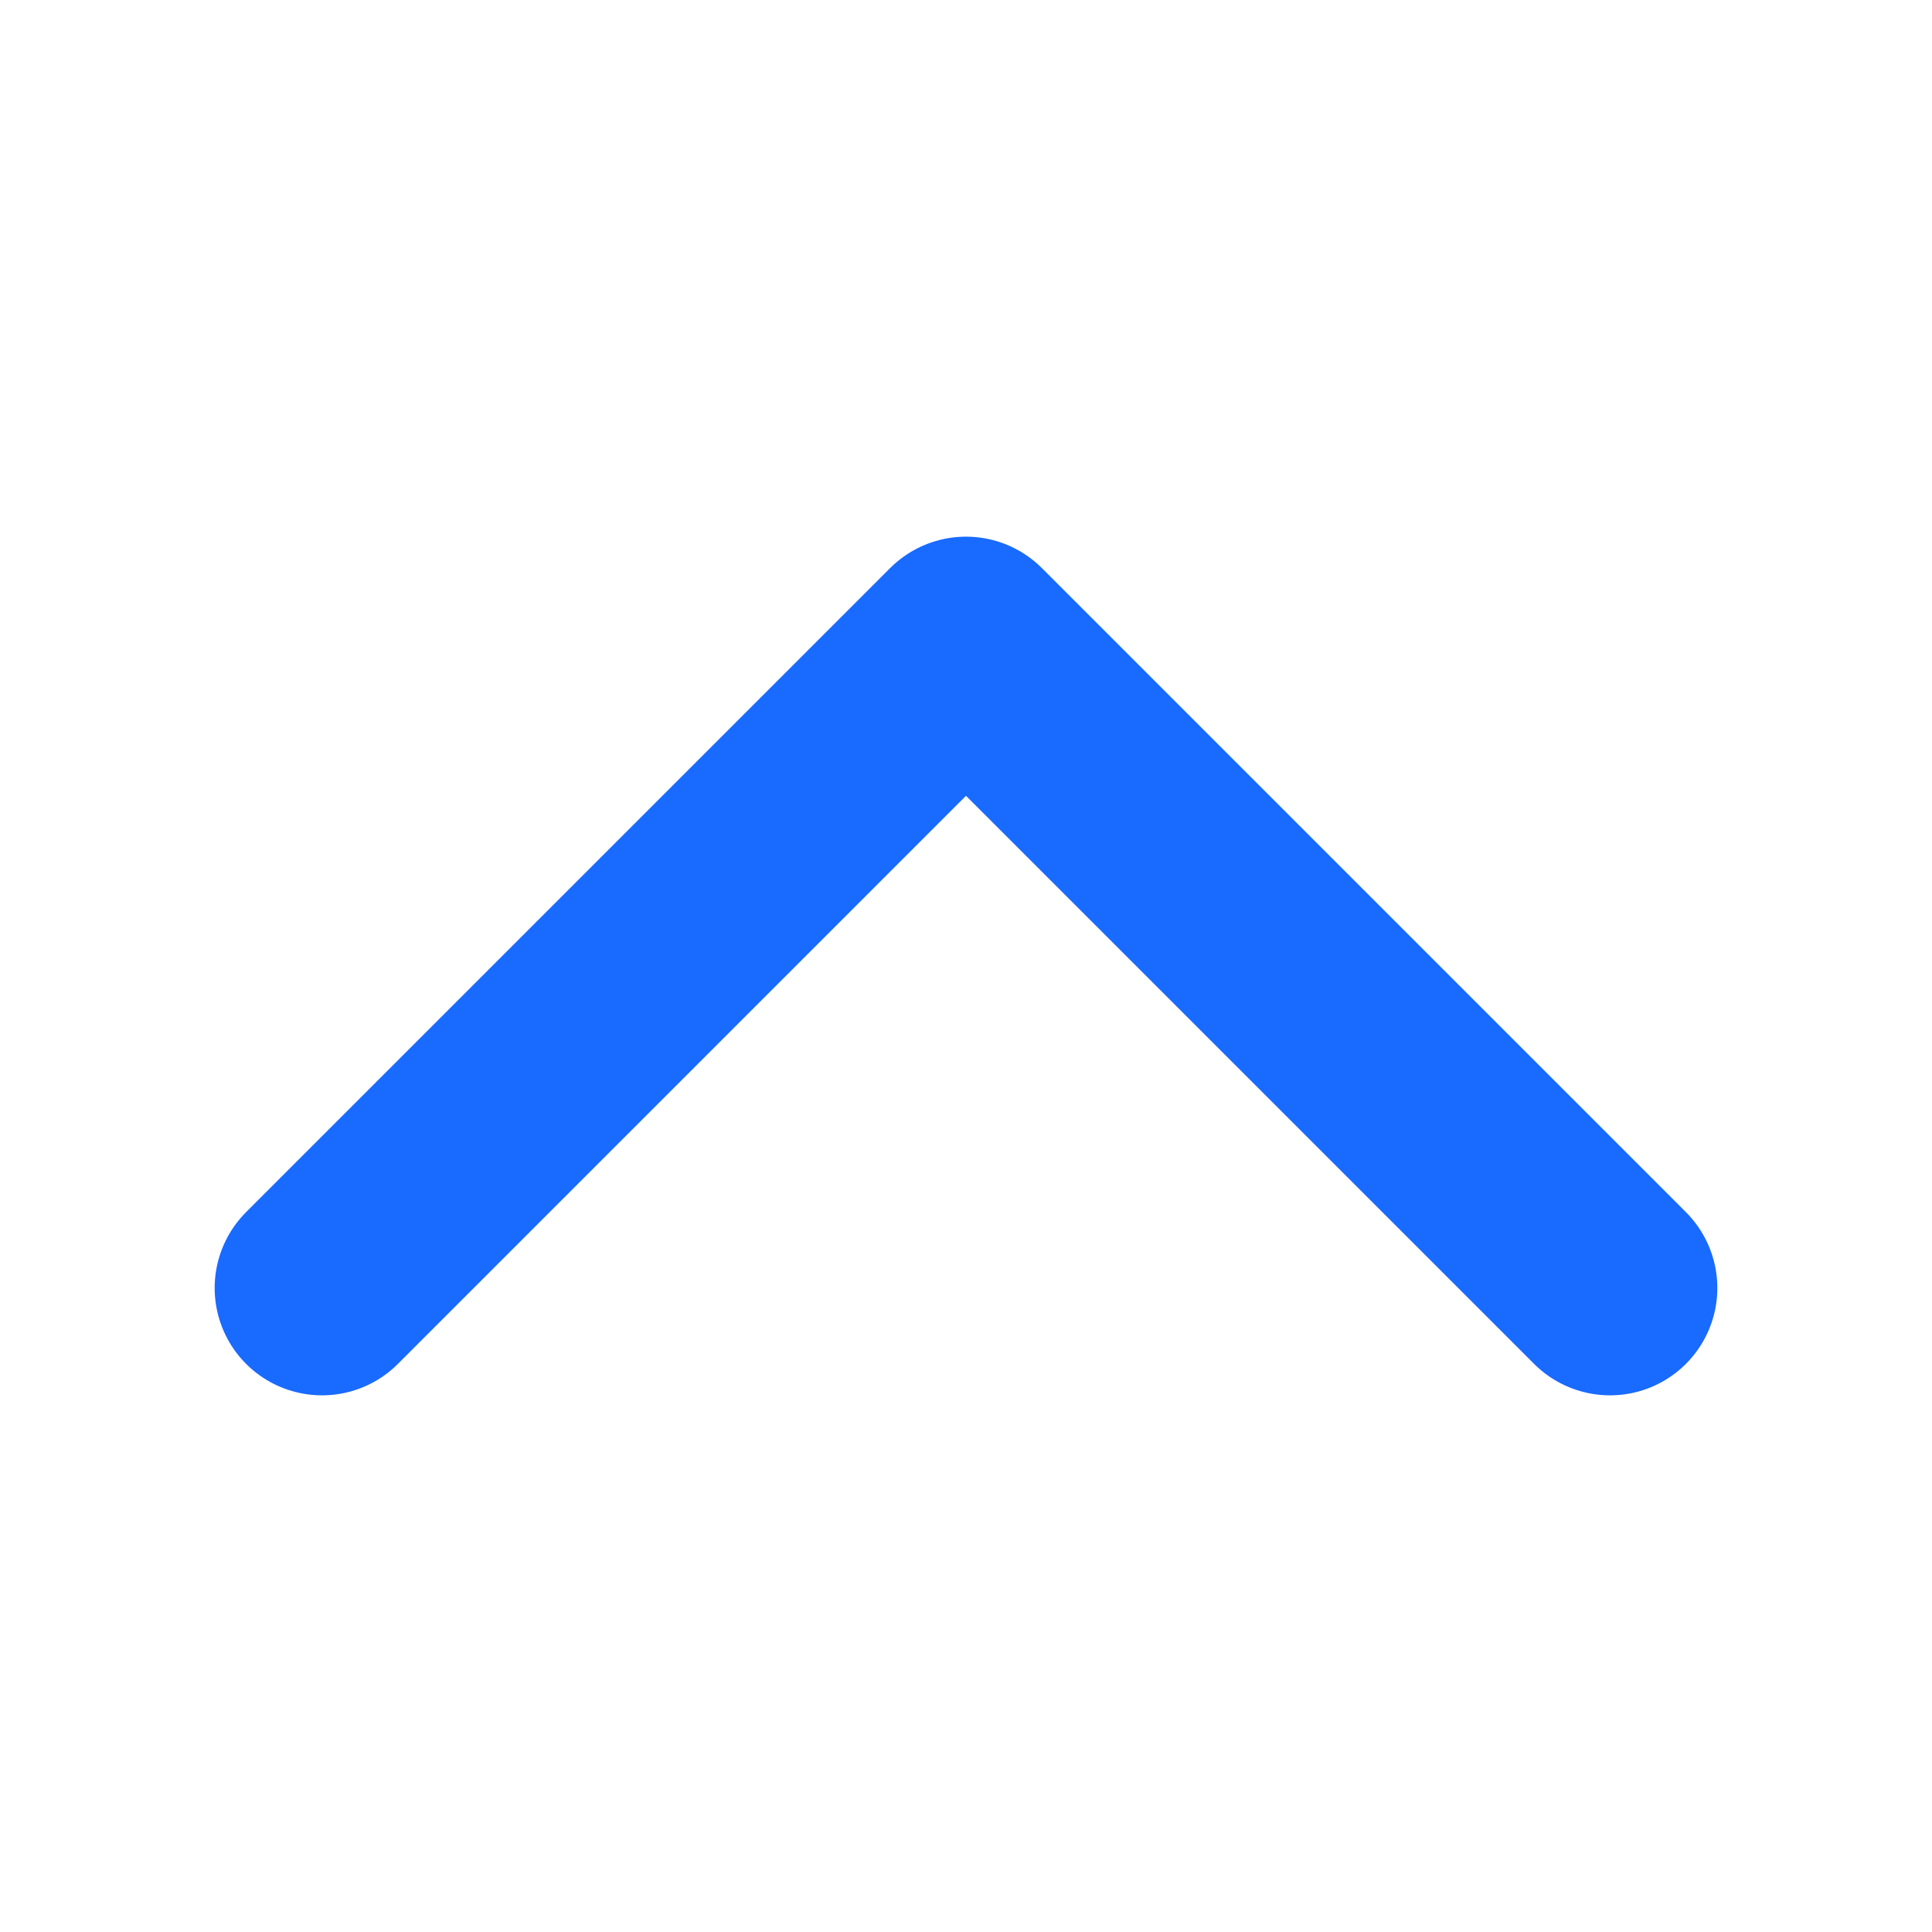
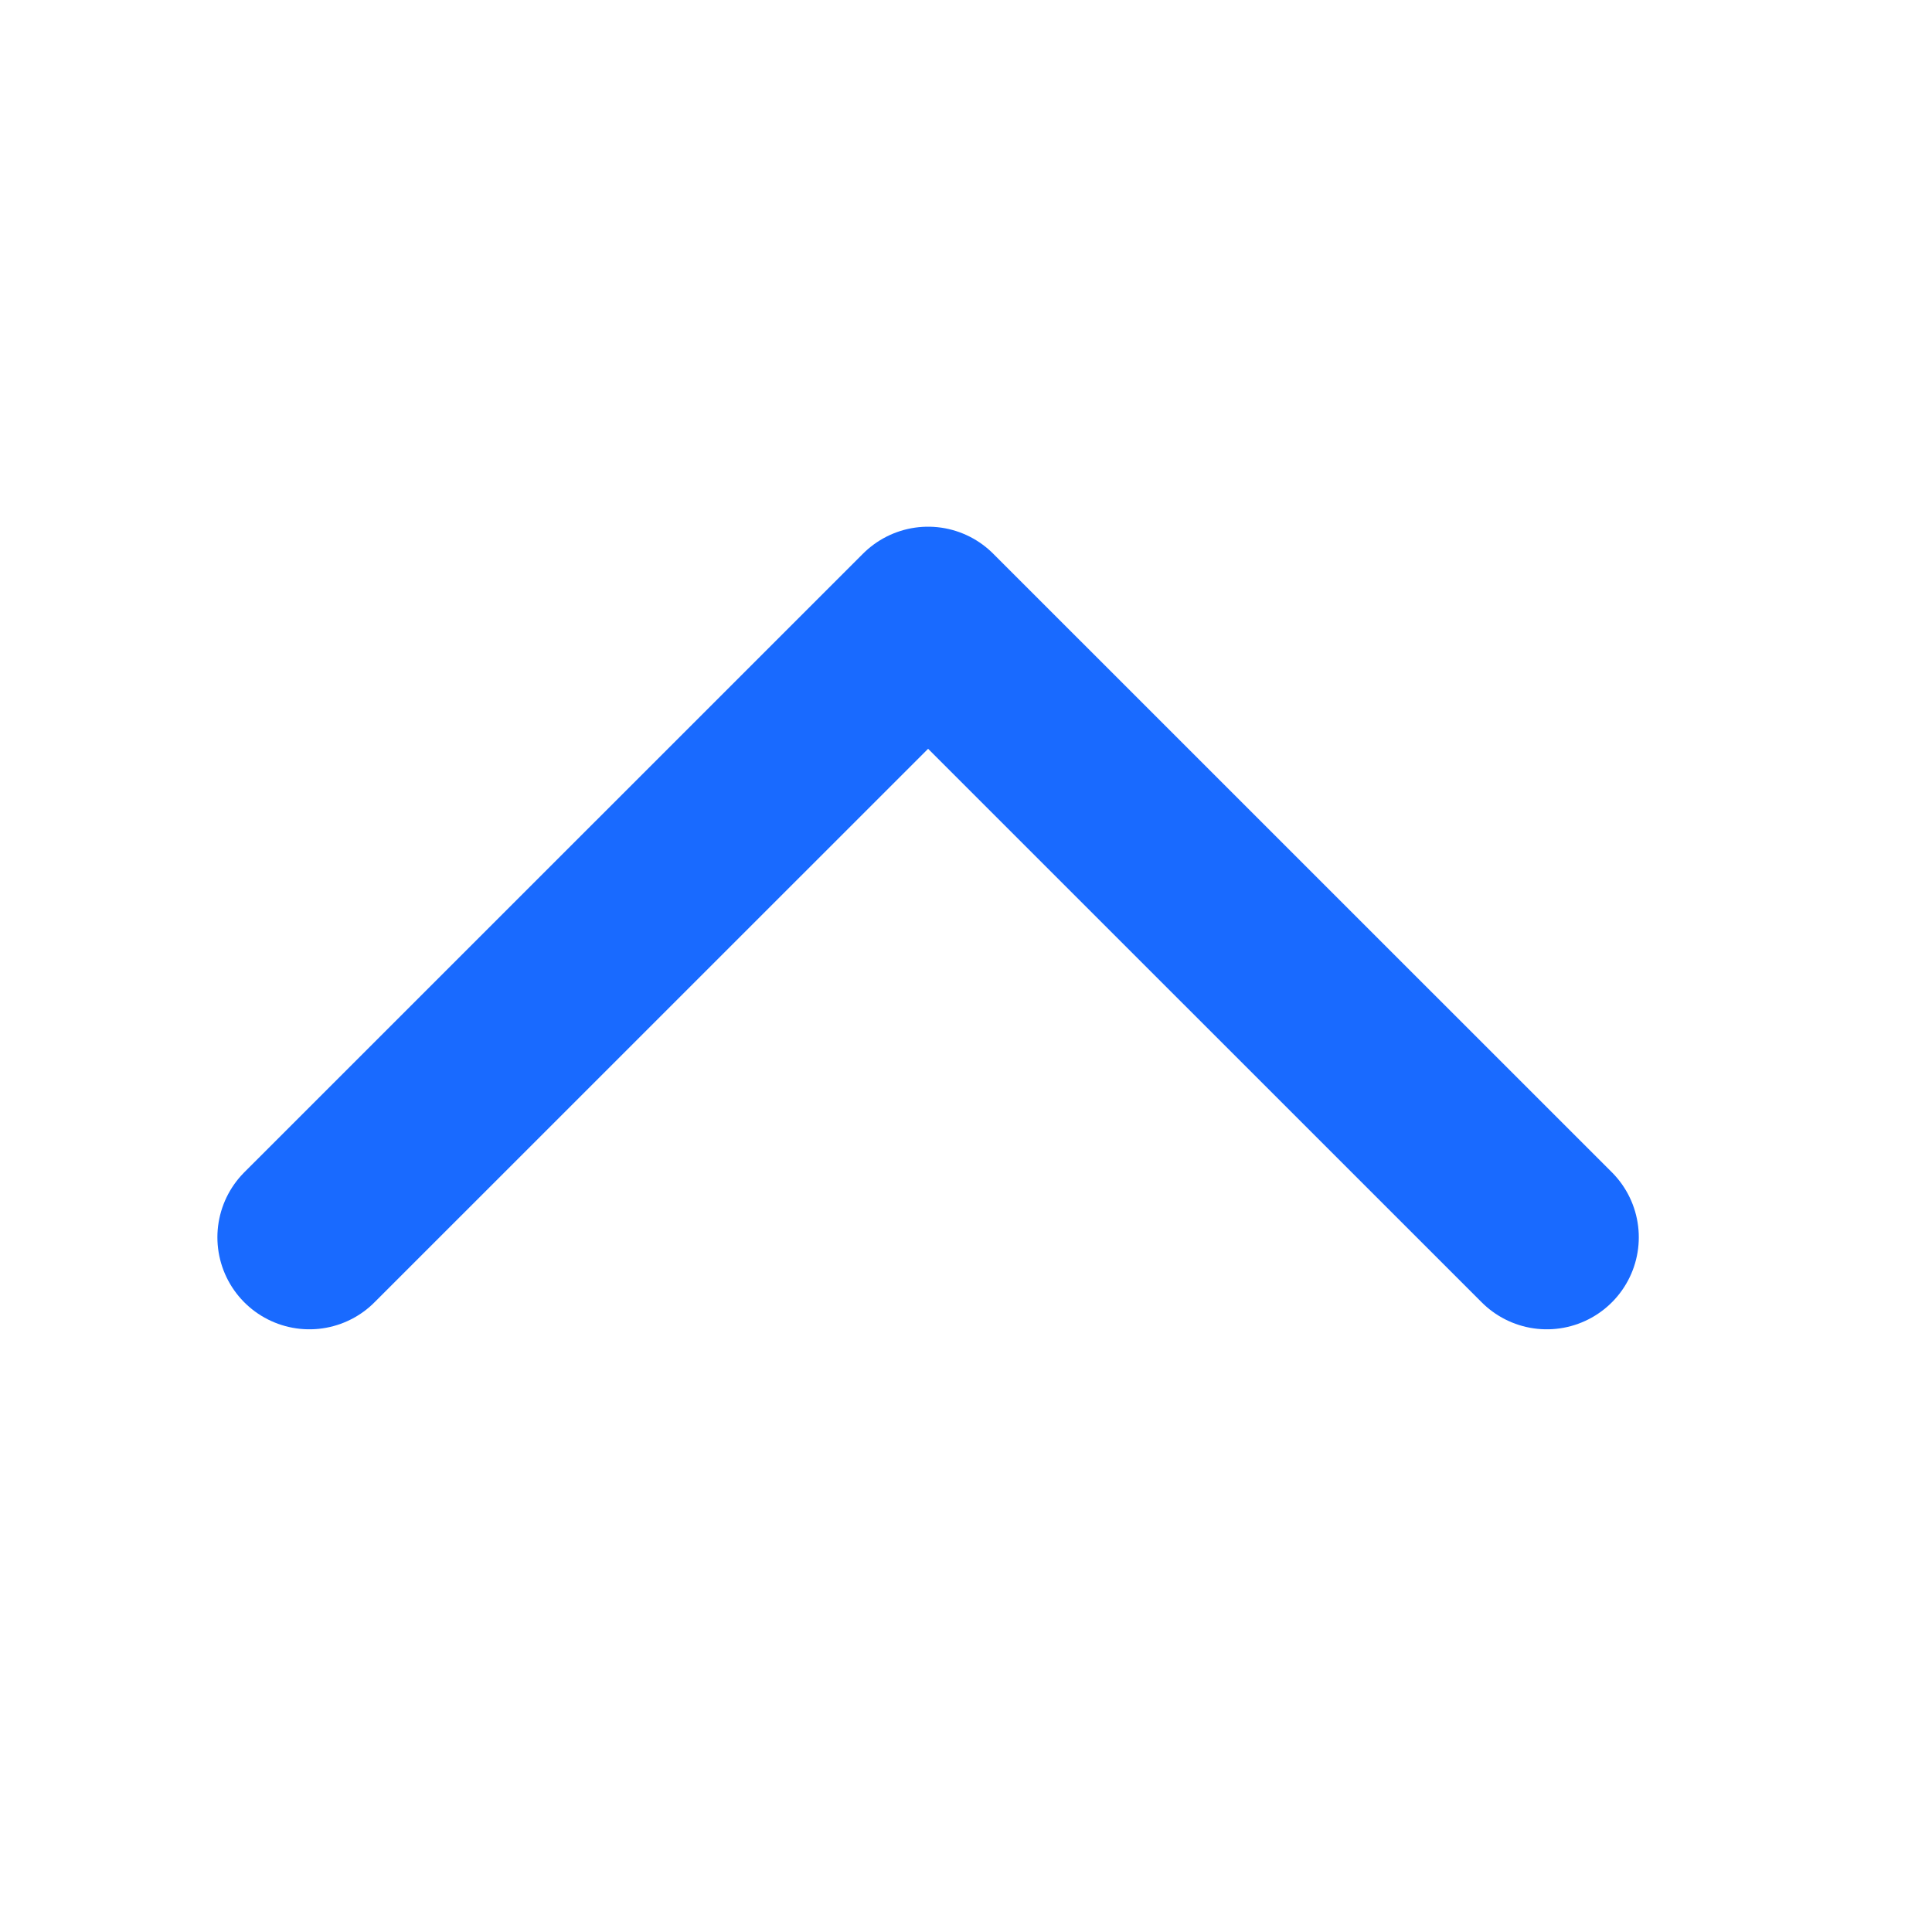
- <svg xmlns="http://www.w3.org/2000/svg" width="18" height="18" viewBox="0 0 18 18" fill="none">
-   <g id="icon/arrow-1">
-     <path id="arrow1" d="M3 12L9 6L15 12" stroke="#196AFF" stroke-width="2" stroke-linecap="round" stroke-linejoin="round" />
+ <svg xmlns="http://www.w3.org/2000/svg" width="21" height="21" viewBox="0 0 21 21" fill="none">
+   <g id="icon/caret up-blue">
+     <path id="arrow1" d="M3.363 13.449L10.088 6.725L16.813 13.449" stroke="#196AFF" stroke-width="2" stroke-linecap="round" stroke-linejoin="round" />
  </g>
</svg>
